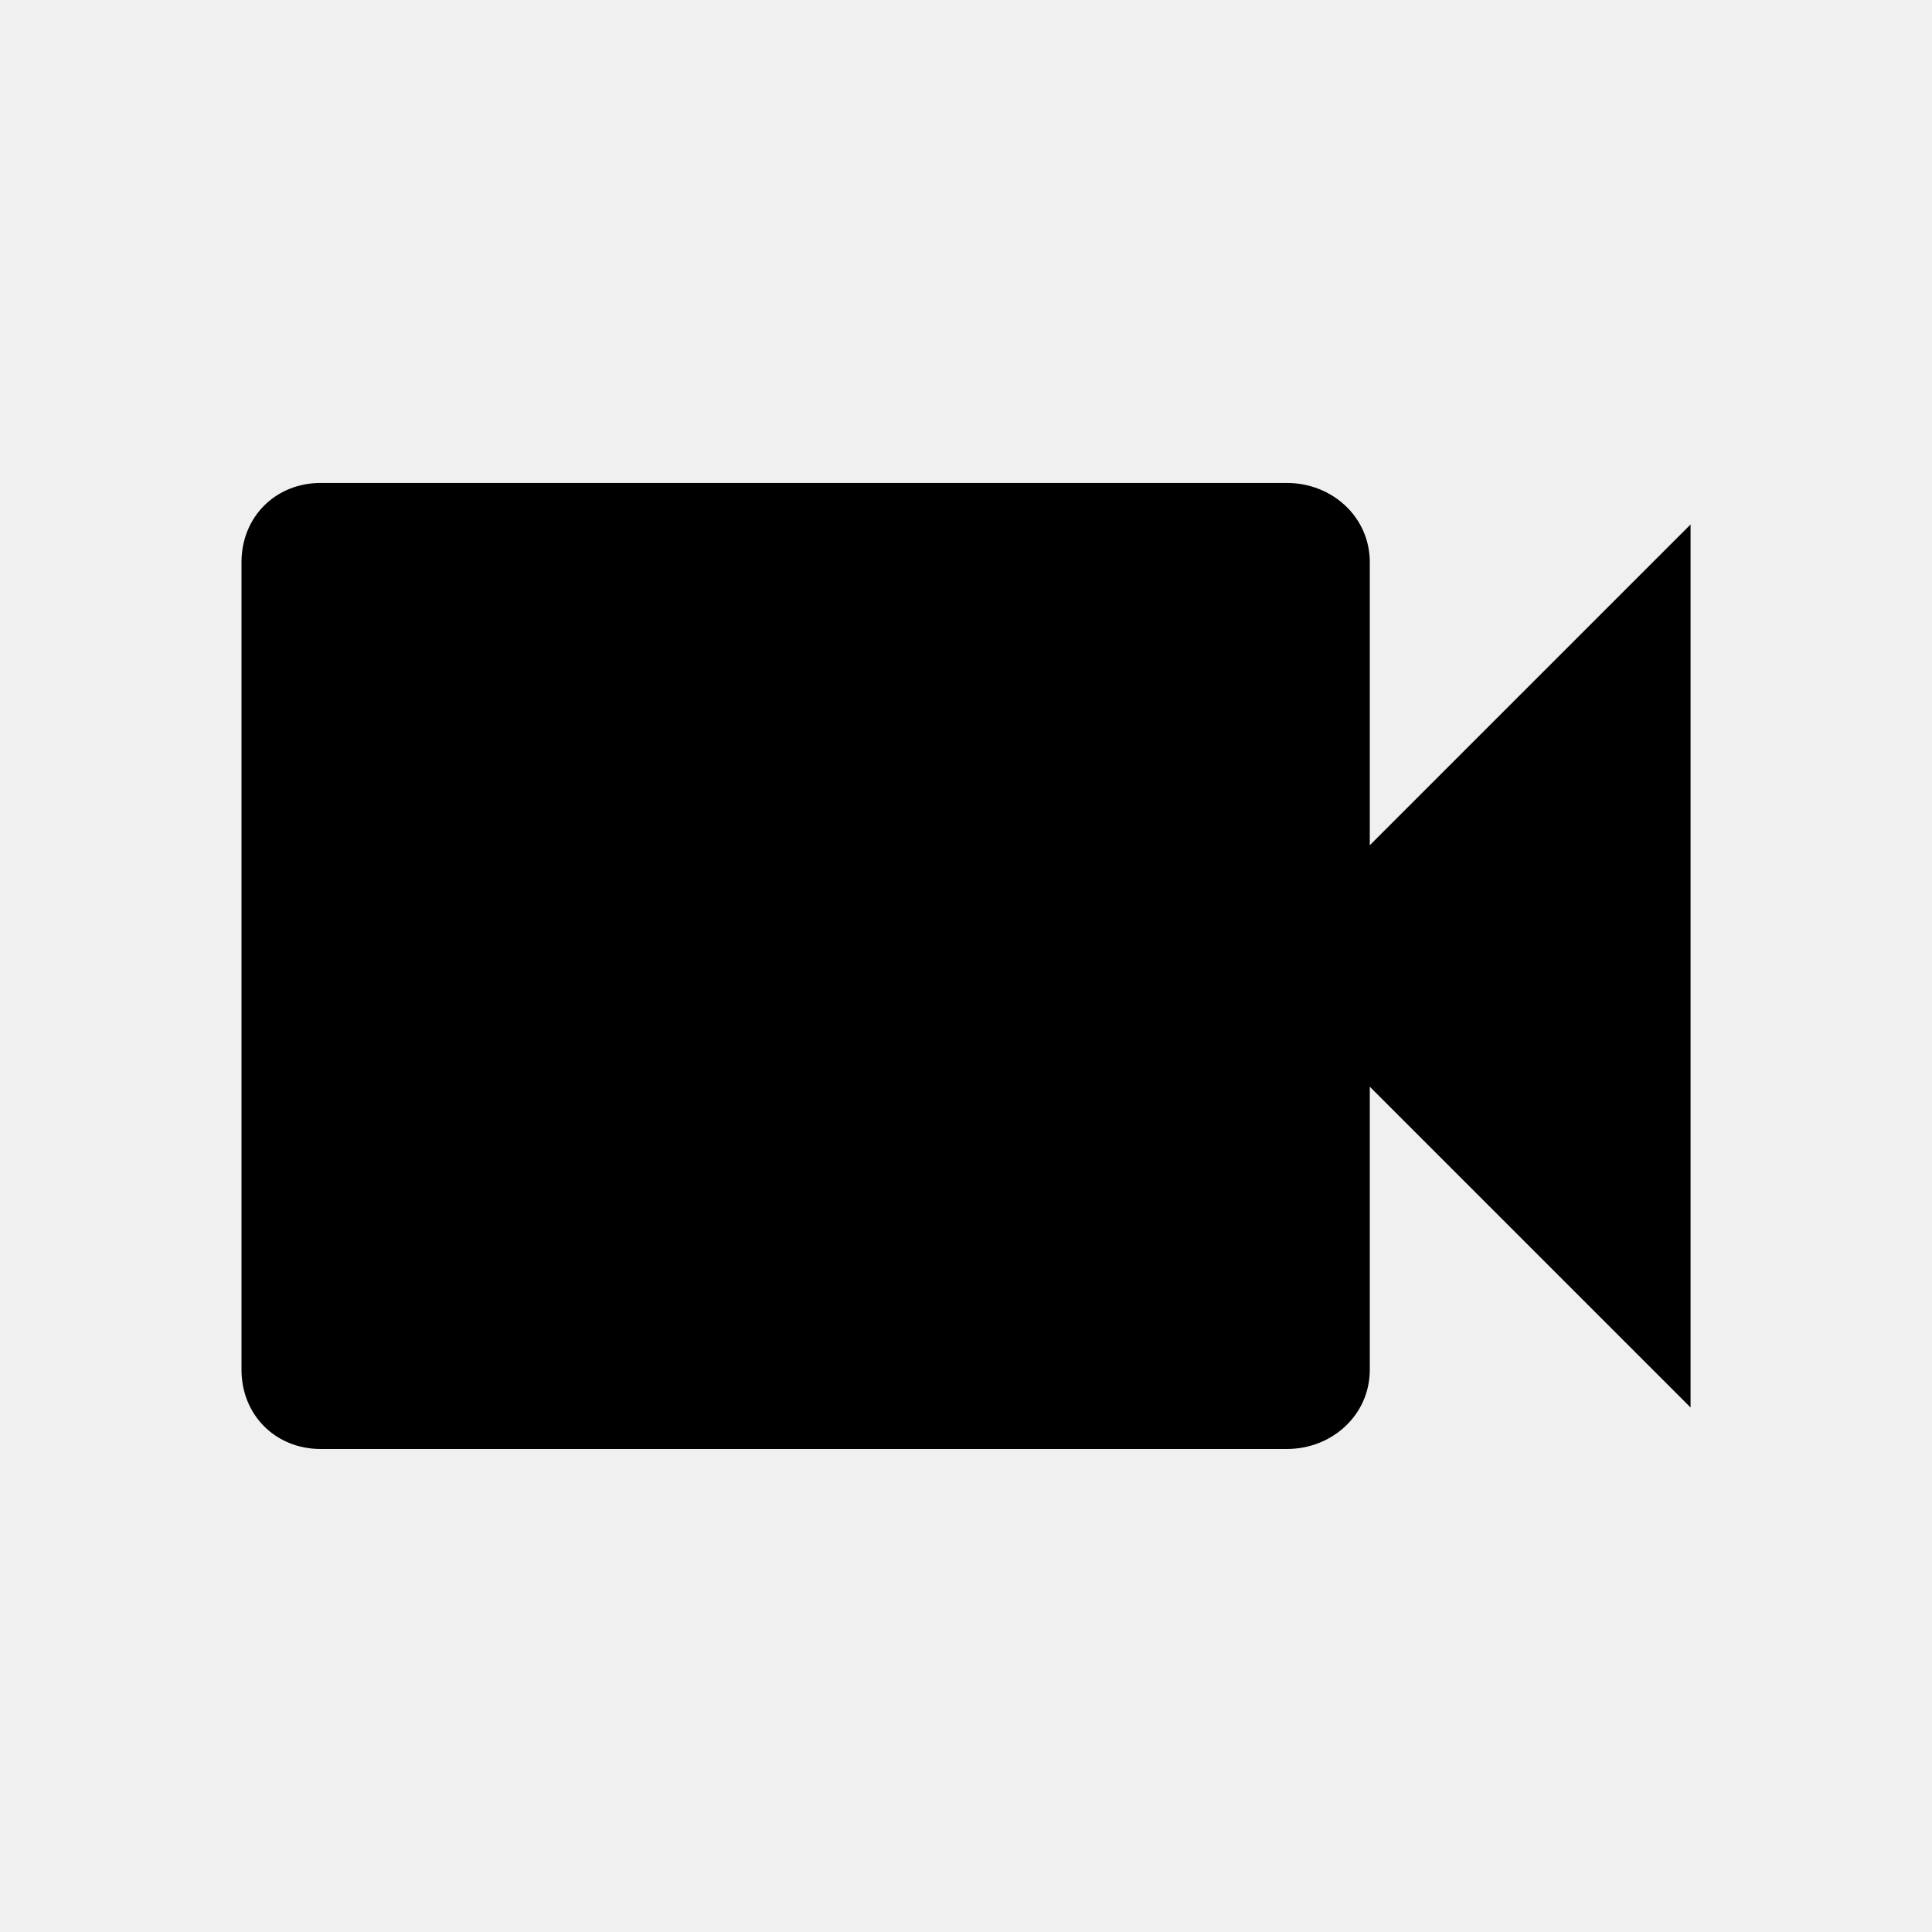
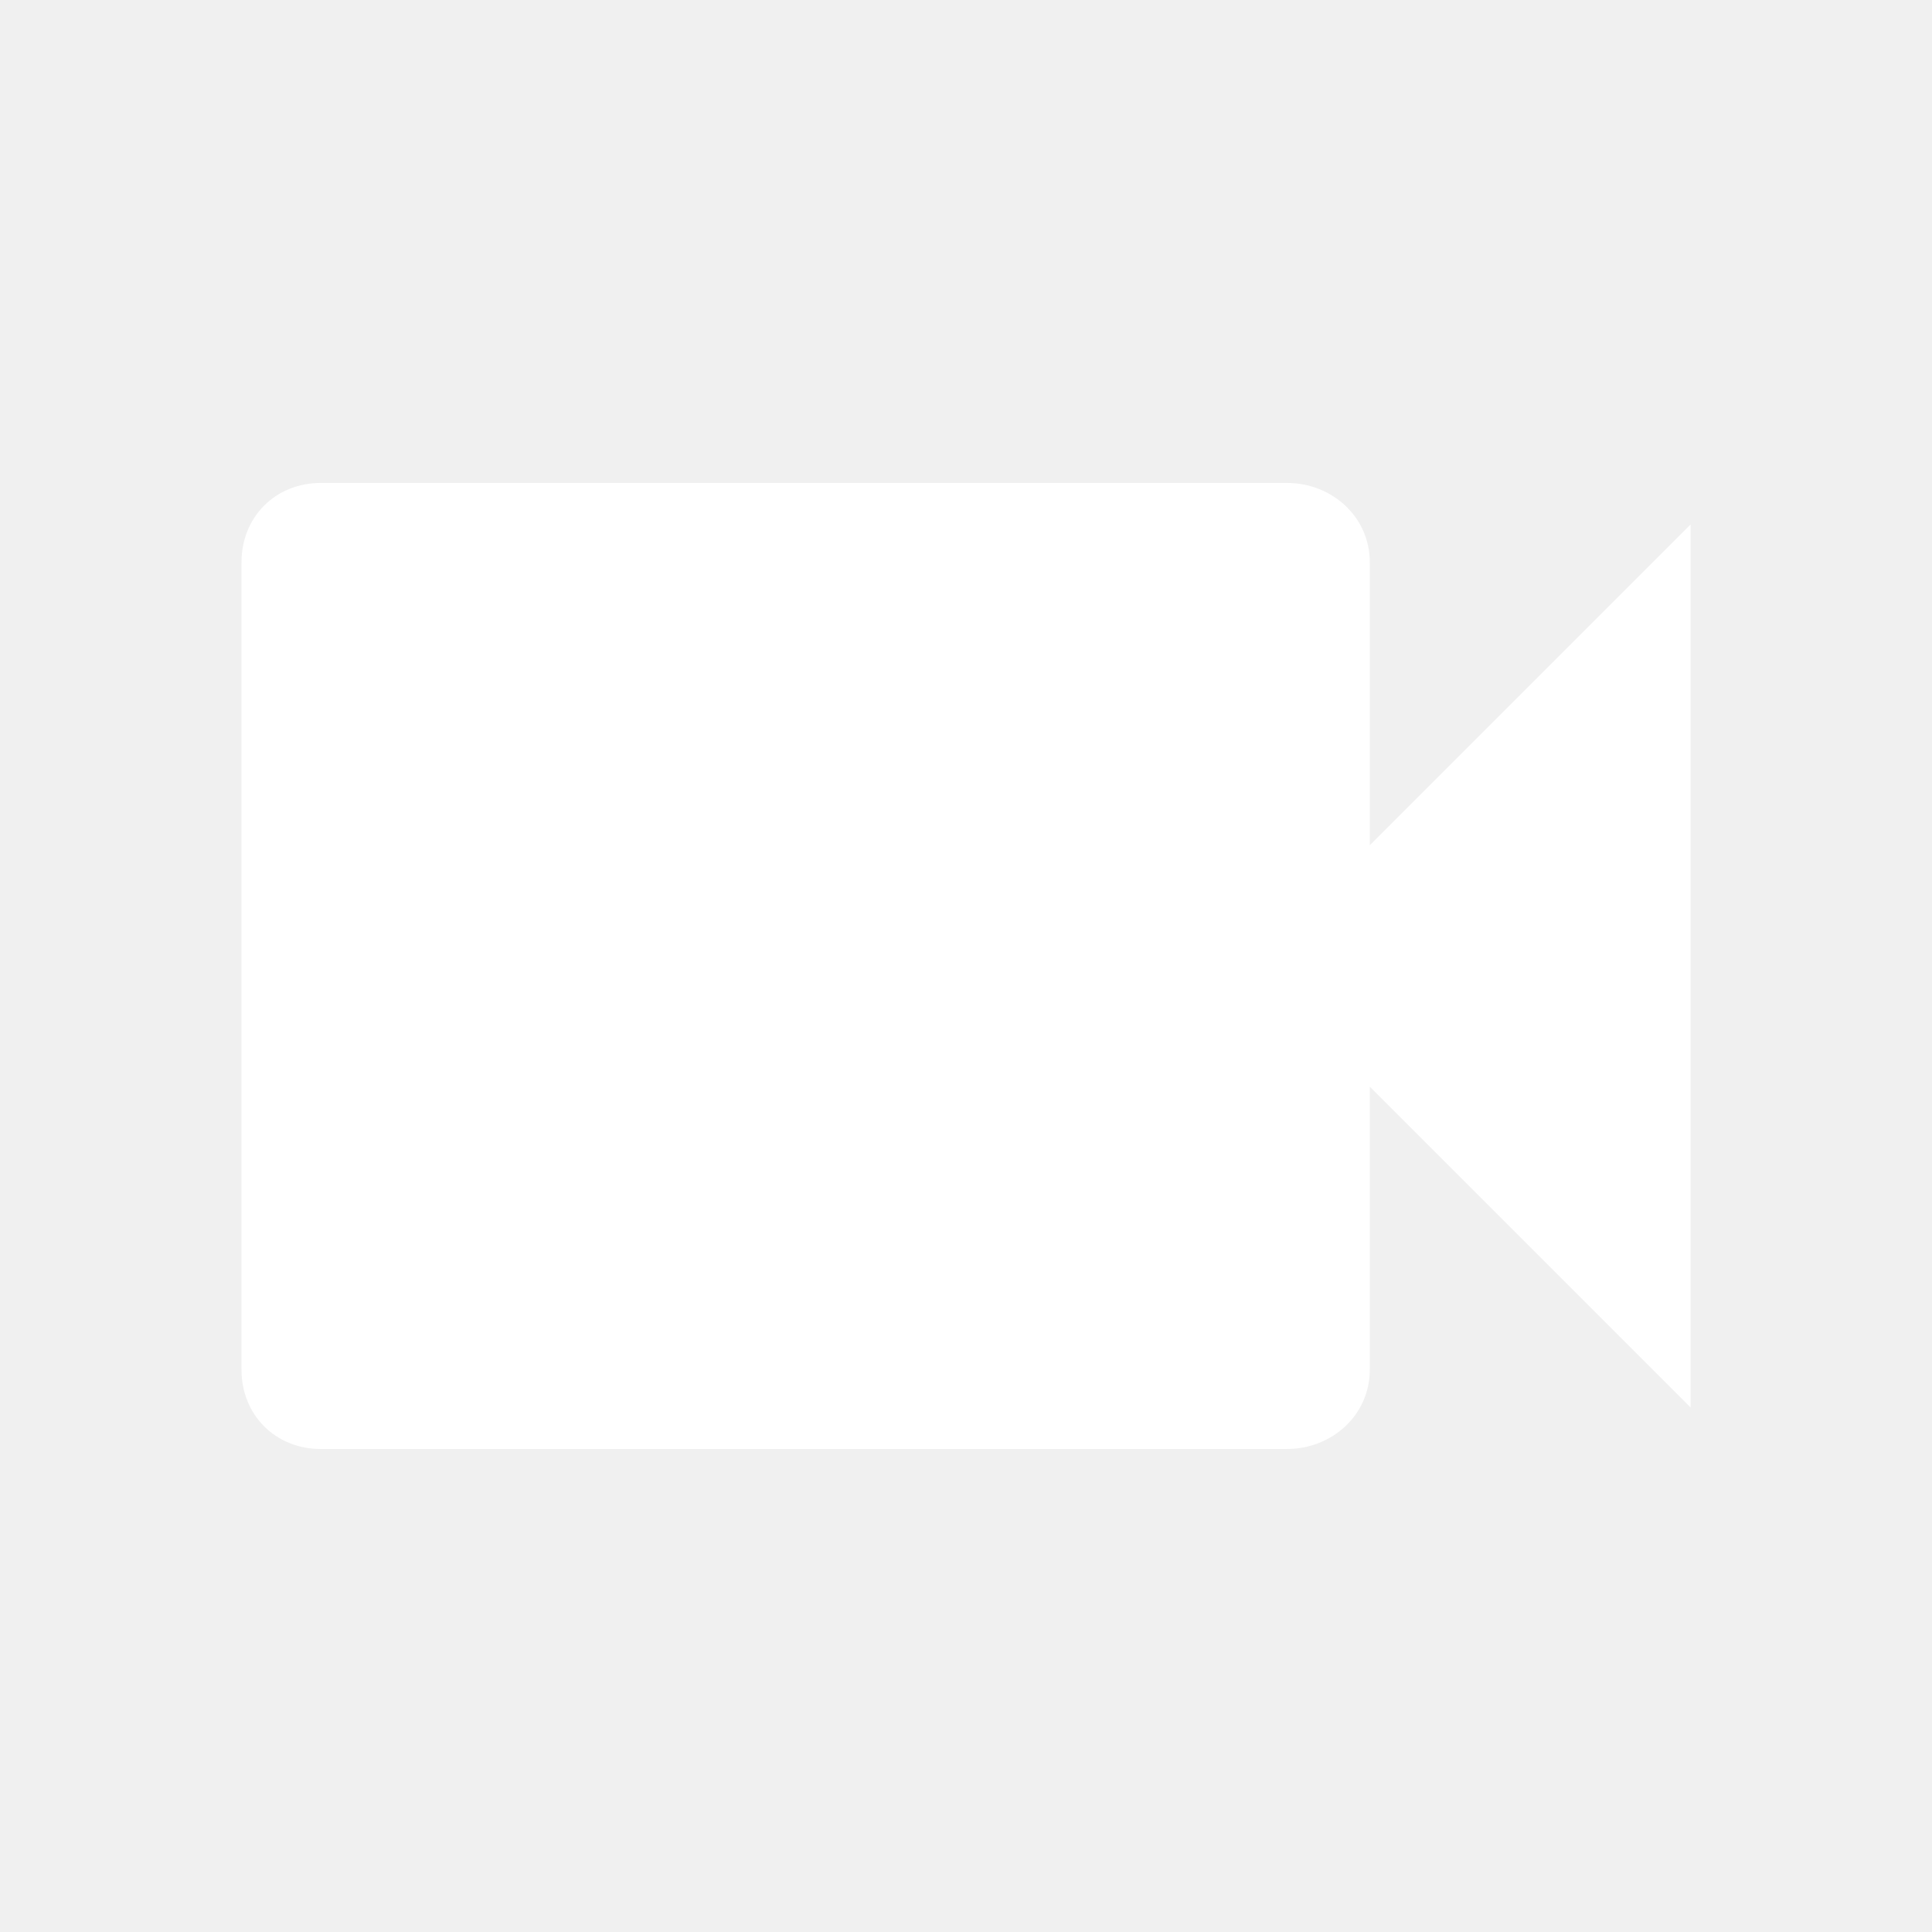
<svg xmlns="http://www.w3.org/2000/svg" version="1.1" width="32" height="32" viewBox="0 0 32 32">
-   <path d="M22.688 14l5.313-5.313v14.625l-5.313-5.313v4.688c0 0.75-0.625 1.313-1.375 1.313h-16c-0.75 0-1.313-0.563-1.313-1.313v-13.375c0-0.75 0.563-1.313 1.313-1.313h16c0.75 0 1.375 0.563 1.375 1.313v4.688z" />
+   <path d="M22.688 14l5.313-5.313v14.625l-5.313-5.313v4.688c0 0.75-0.625 1.313-1.375 1.313h-16c-0.75 0-1.313-0.563-1.313-1.313v-13.375c0-0.75 0.563-1.313 1.313-1.313h16c0.75 0 1.375 0.563 1.375 1.313v4.688z" fill="#ffffff" />
</svg>
